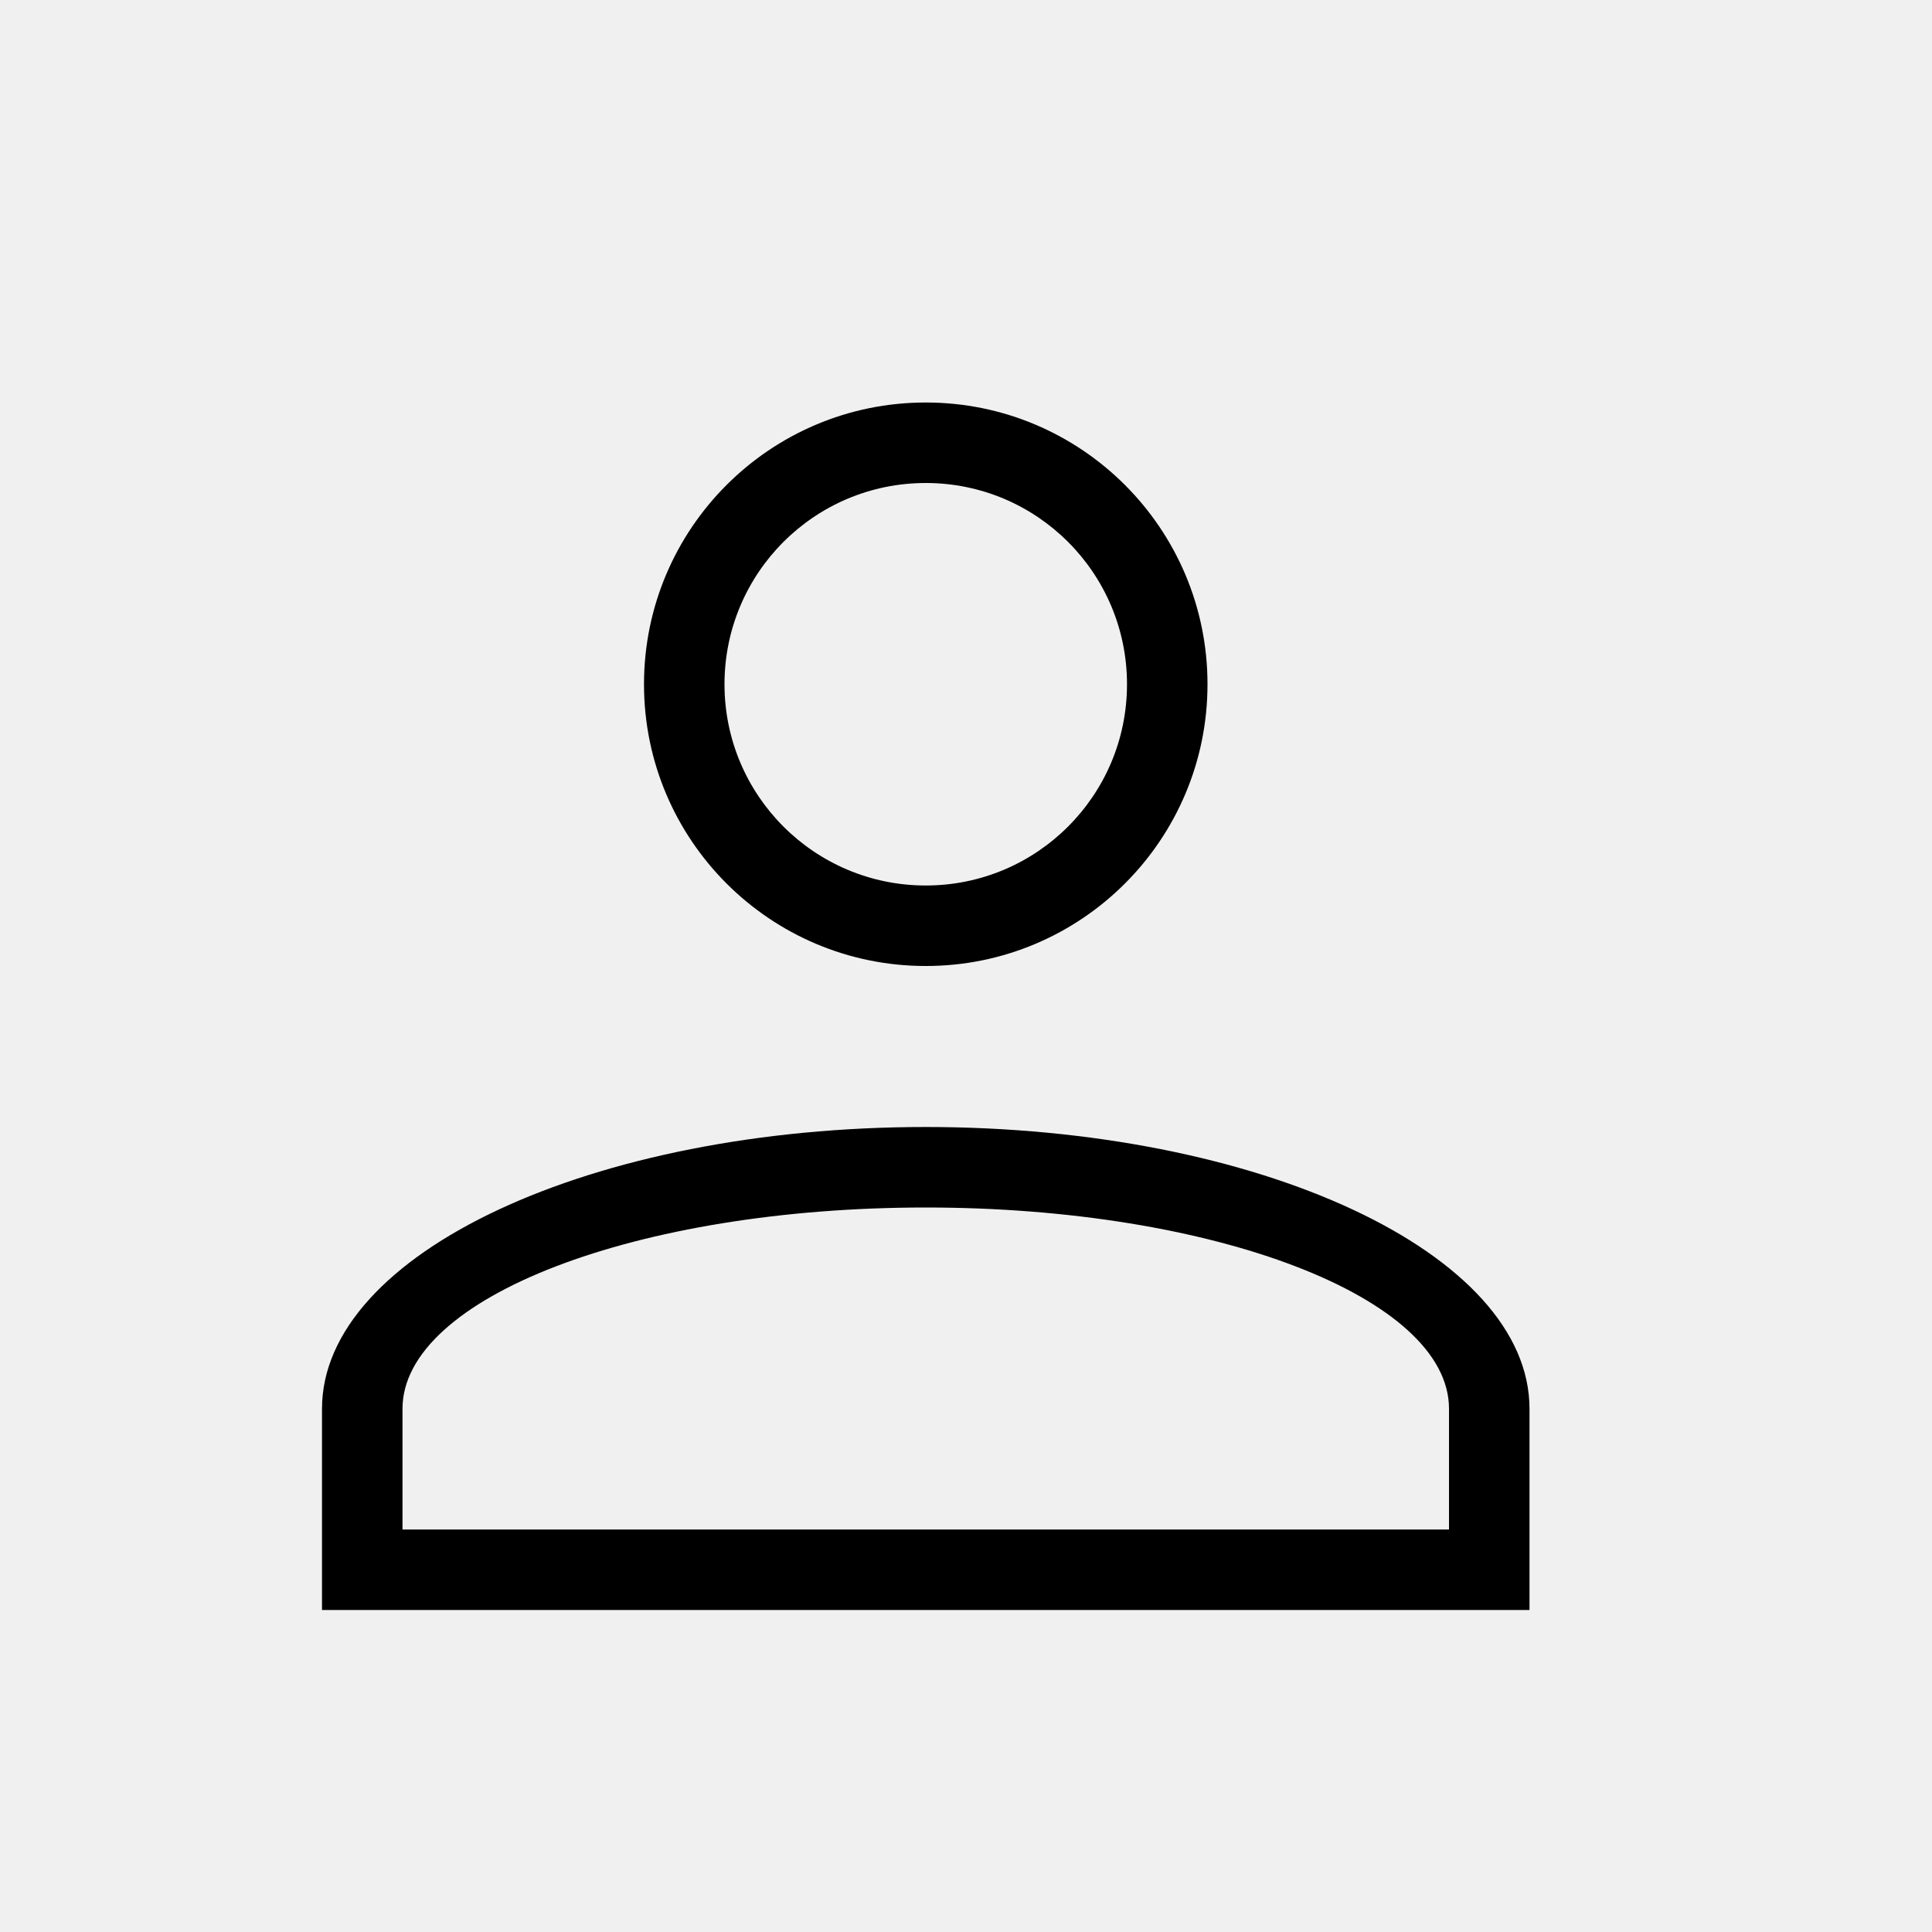
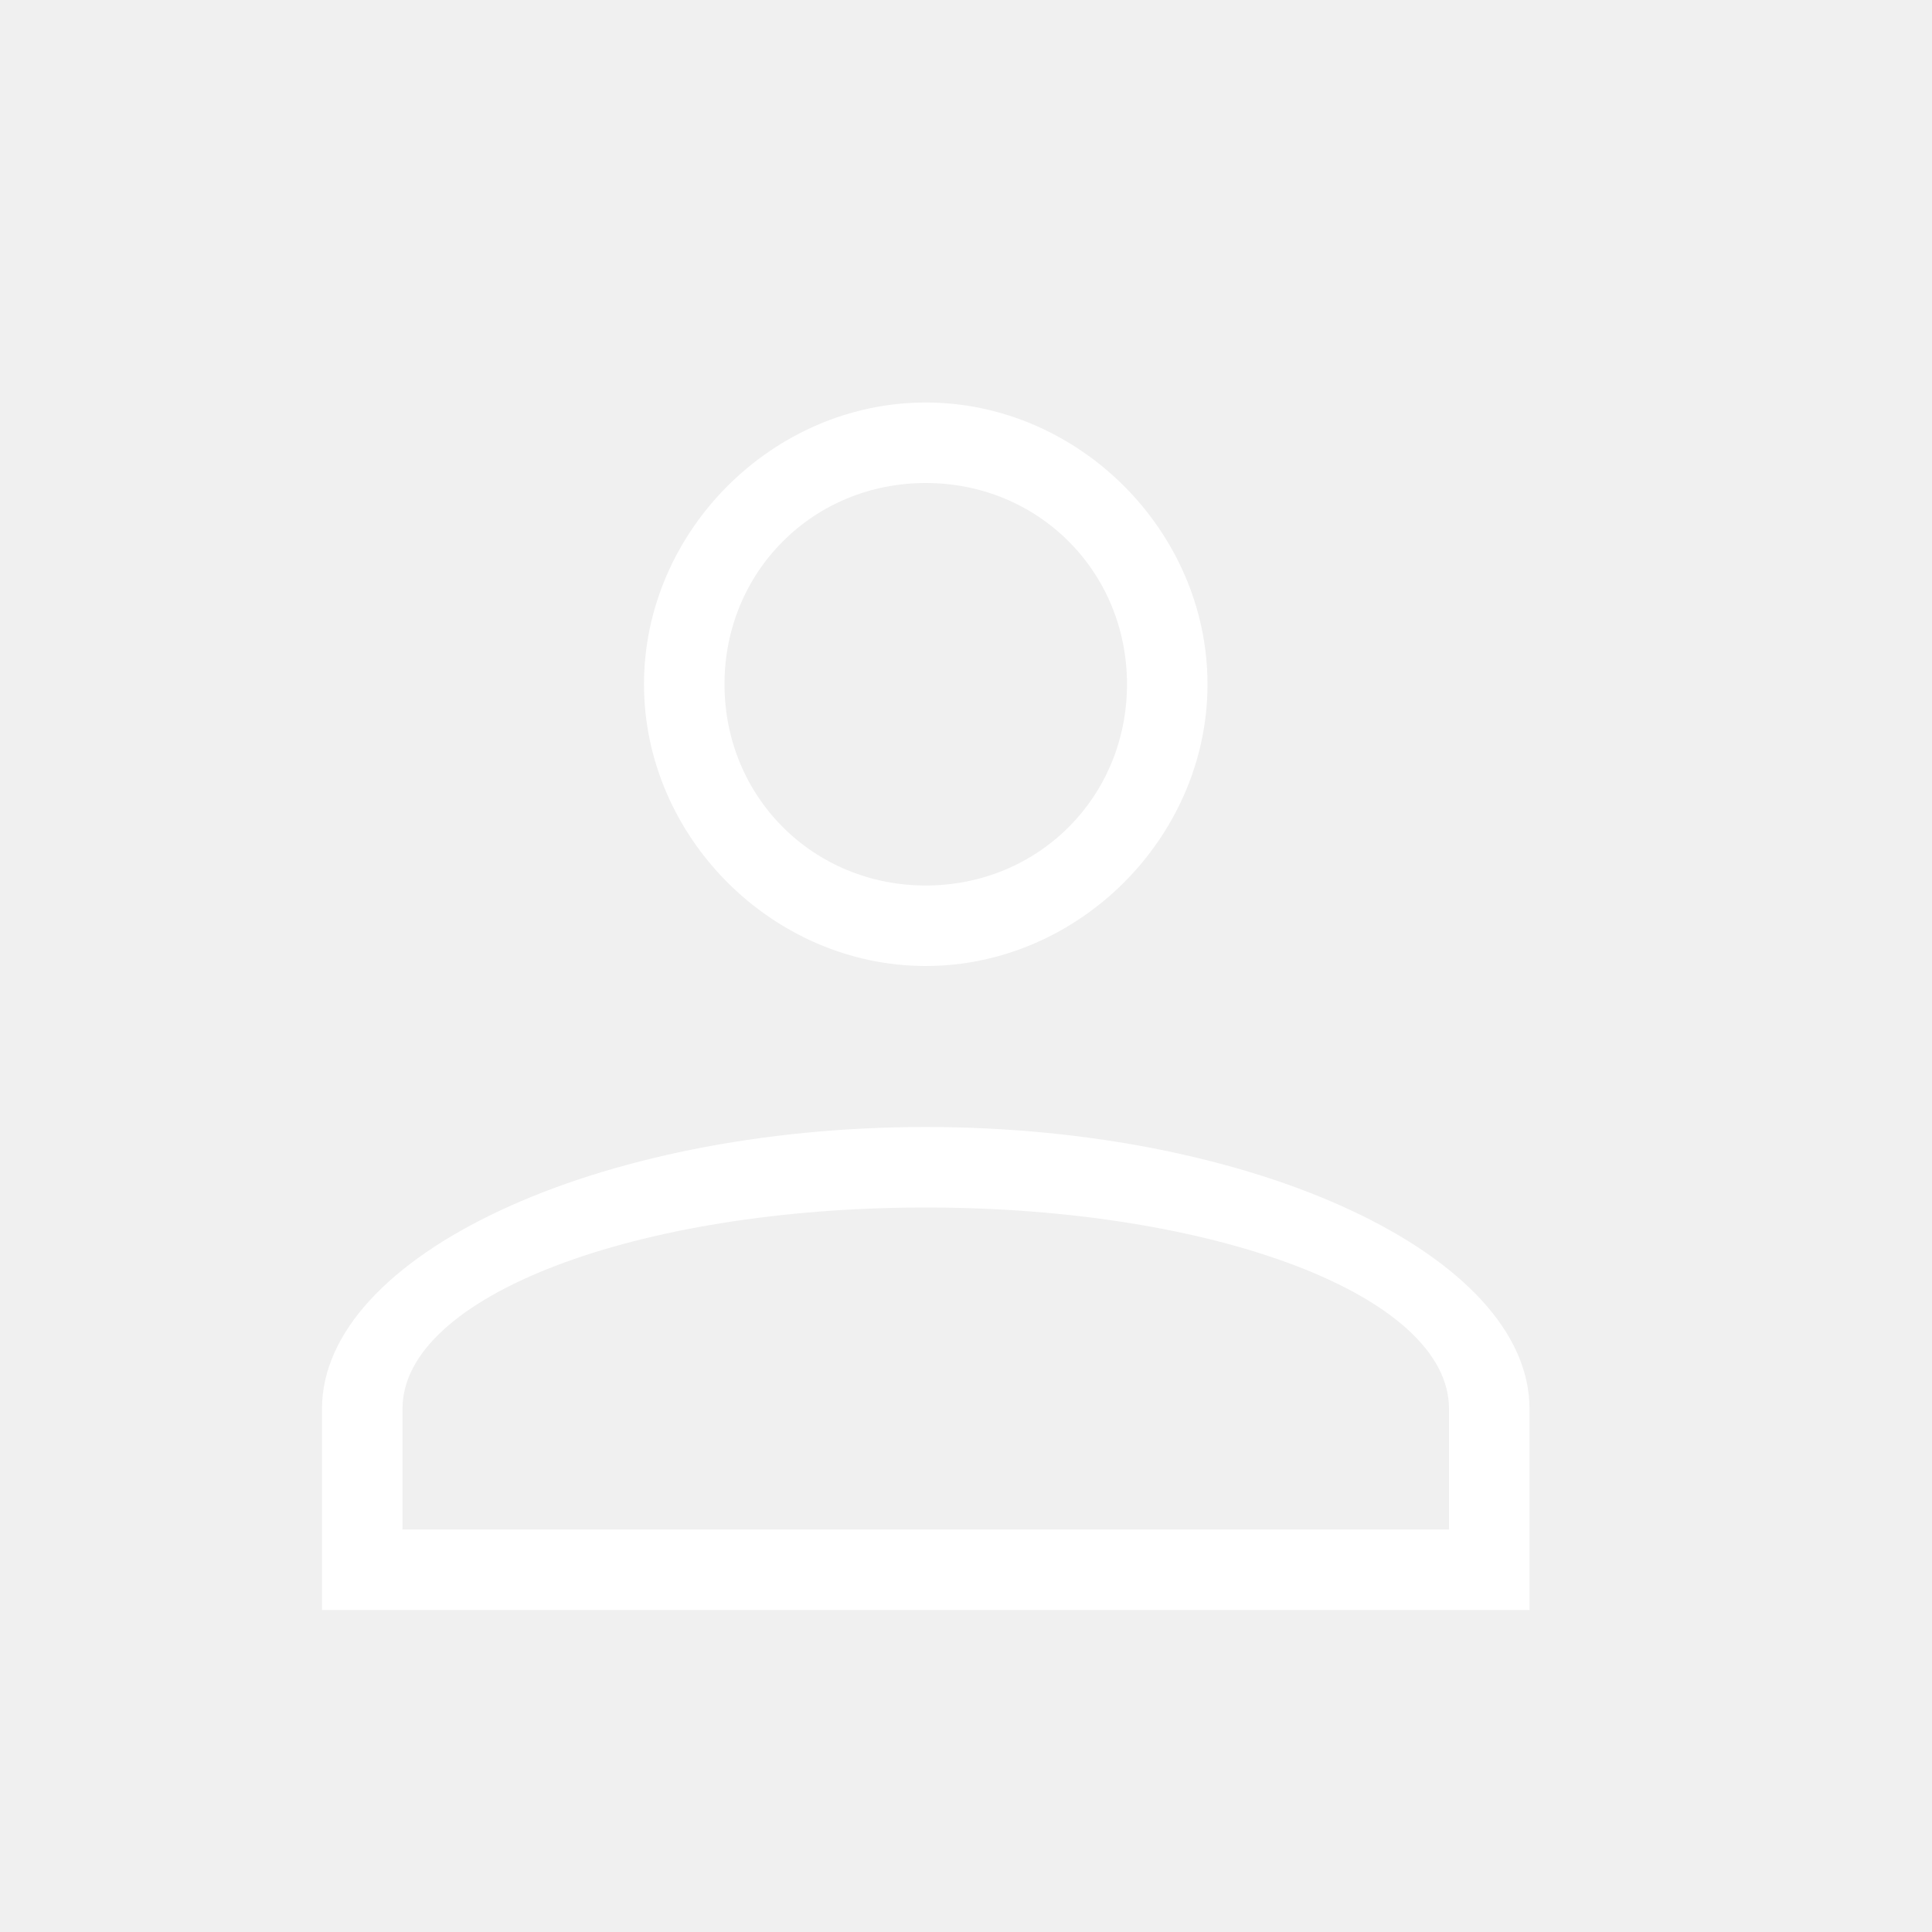
- <svg xmlns="http://www.w3.org/2000/svg" version="1.1" baseProfile="full" width="24" height="24" viewBox="0 0 24.00 24.00" enable-background="new 0 0 24.00 24.00" xml:space="preserve">
-   <path fill="#000000" fill-opacity="1" stroke-width="0.2" stroke-linejoin="round" d="M 11.5,14C 15.642,14 19,15.567 19,17.5L 19,20L 4,20L 4,17.5C 4,15.567 7.358,14 11.5,14 Z M 18,17.5C 18,16.119 15.09,15 11.5,15C 7.91,15 5,16.119 5,17.5L 5,19L 18,19L 18,17.5 Z M 11.5,5C 13.433,5 15,6.567 15,8.5C 15,10.433 13.433,12 11.5,12C 9.567,12 8,10.433 8,8.5C 8,6.567 9.567,5 11.5,5 Z M 11.5,6C 10.119,6 9,7.119 9,8.5C 9,9.881 10.119,11 11.5,11C 12.881,11 14,9.881 14,8.5C 14,7.119 12.881,6 11.5,6 Z " />
+ <svg xmlns="http://www.w3.org/2000/svg" version="1.1" id="Layer_1" x="0px" y="0px" viewBox="0 0 24 24" style="enable-background:new 0 0 24 24;" xml:space="preserve">
+   <style type="text/css">
+ 	.st0{fill:#FFFFFF;}
+ </style>
+   <path class="st0" d="M11.5,14c4.1,0,7.5,1.6,7.5,3.5V20H4v-2.5C4,15.6,7.4,14,11.5,14z M18,17.5c0-1.4-2.9-2.5-6.5-2.5  C7.9,15,5,16.1,5,17.5V19h13V17.5z M11.5,5C13.4,5,15,6.6,15,8.5c0,1.9-1.6,3.5-3.5,3.5S8,10.4,8,8.5C8,6.6,9.6,5,11.5,5z M11.5,6  C10.1,6,9,7.1,9,8.5s1.1,2.5,2.5,2.5S14,9.9,14,8.5S12.9,6,11.5,6z" />
</svg>
